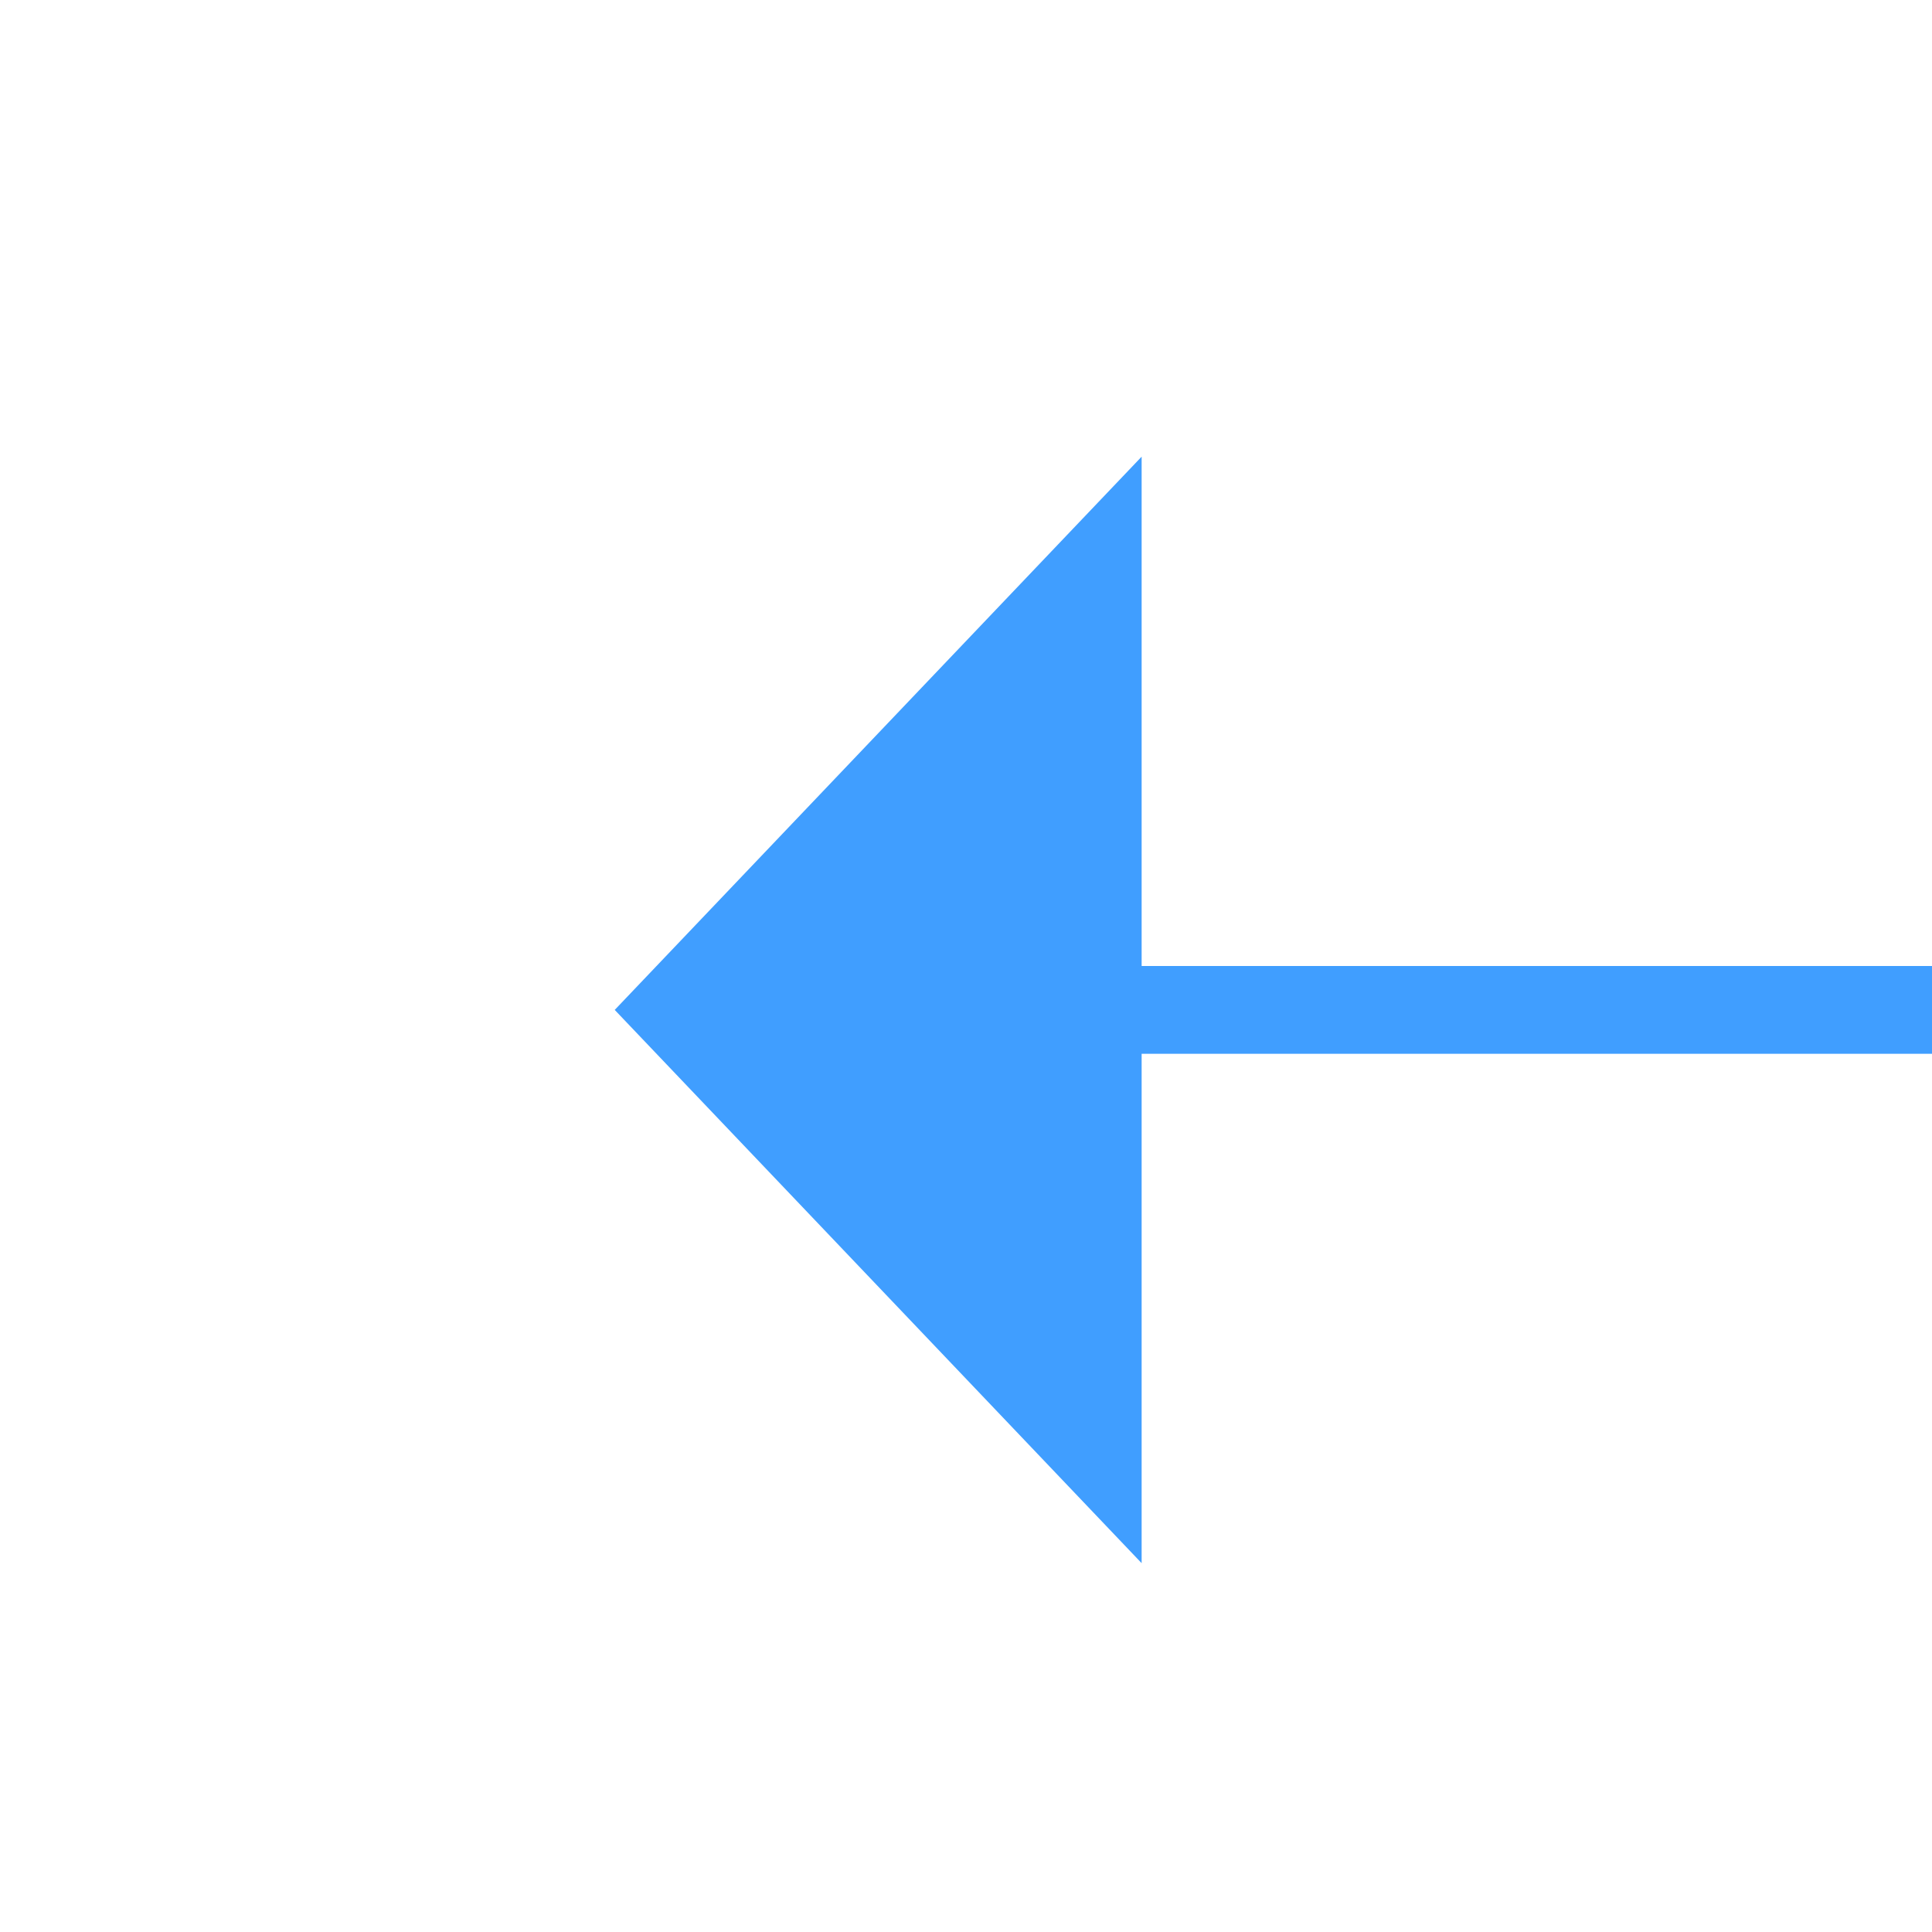
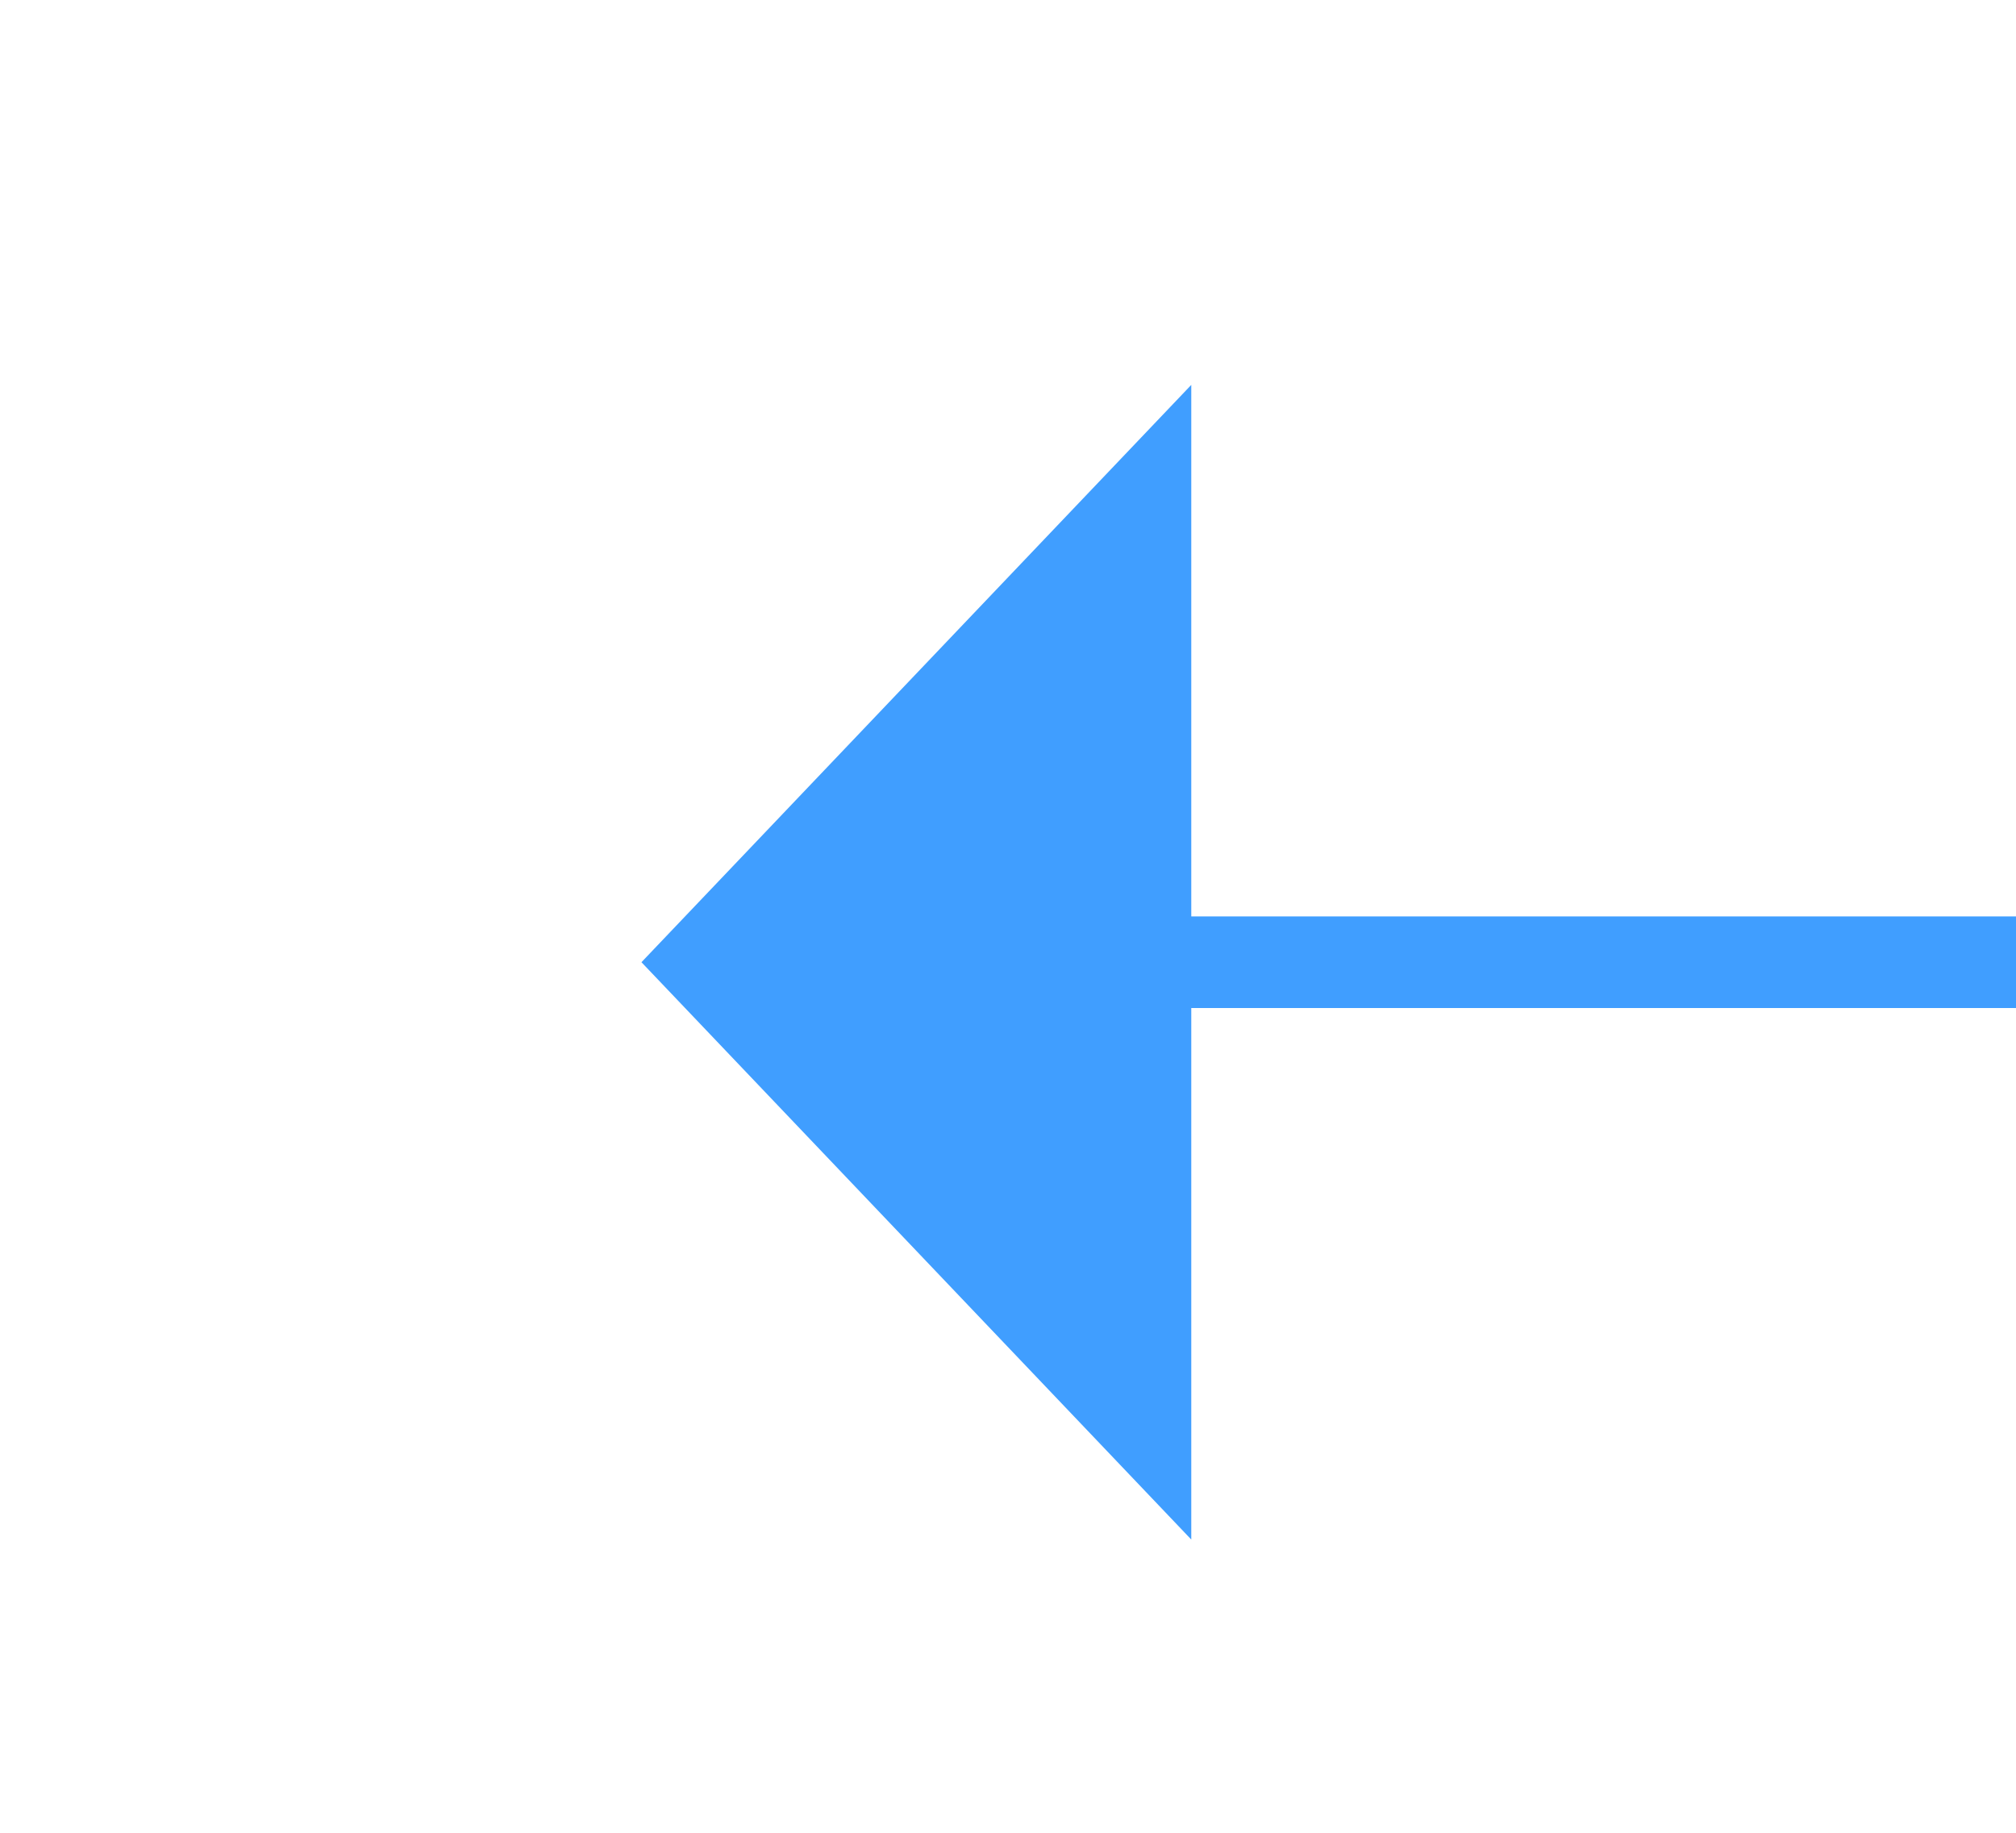
- <svg xmlns="http://www.w3.org/2000/svg" version="1.1" width="22px" height="22px" preserveAspectRatio="xMinYMid meet" viewBox="1202 613  22 20">
-   <g transform="matrix(0 1 -1 0 1836 -590 )">
-     <path d="M 1207.2 621  L 1213.5 627  L 1219.8 621  L 1207.2 621  Z " fill-rule="nonzero" fill="#409eff" stroke="none" />
-     <path d="M 1213.5 602  L 1213.5 622  " stroke-width="1" stroke="#409eff" fill="none" />
+ <svg xmlns="http://www.w3.org/2000/svg" version="1.1" width="22px" height="20px" preserveAspectRatio="xMinYMid meet" viewBox="1202 561  22 18">
+   <g transform="matrix(0 1 -1 0 1783 -643 )">
+     <path d="M 1207.2 568  L 1213.5 574  L 1219.8 568  L 1207.2 568  Z " fill-rule="nonzero" fill="#409eff" stroke="none" />
+     <path d="M 1213.5 549  L 1213.5 569  " stroke-width="1" stroke="#409eff" fill="none" />
  </g>
</svg>
